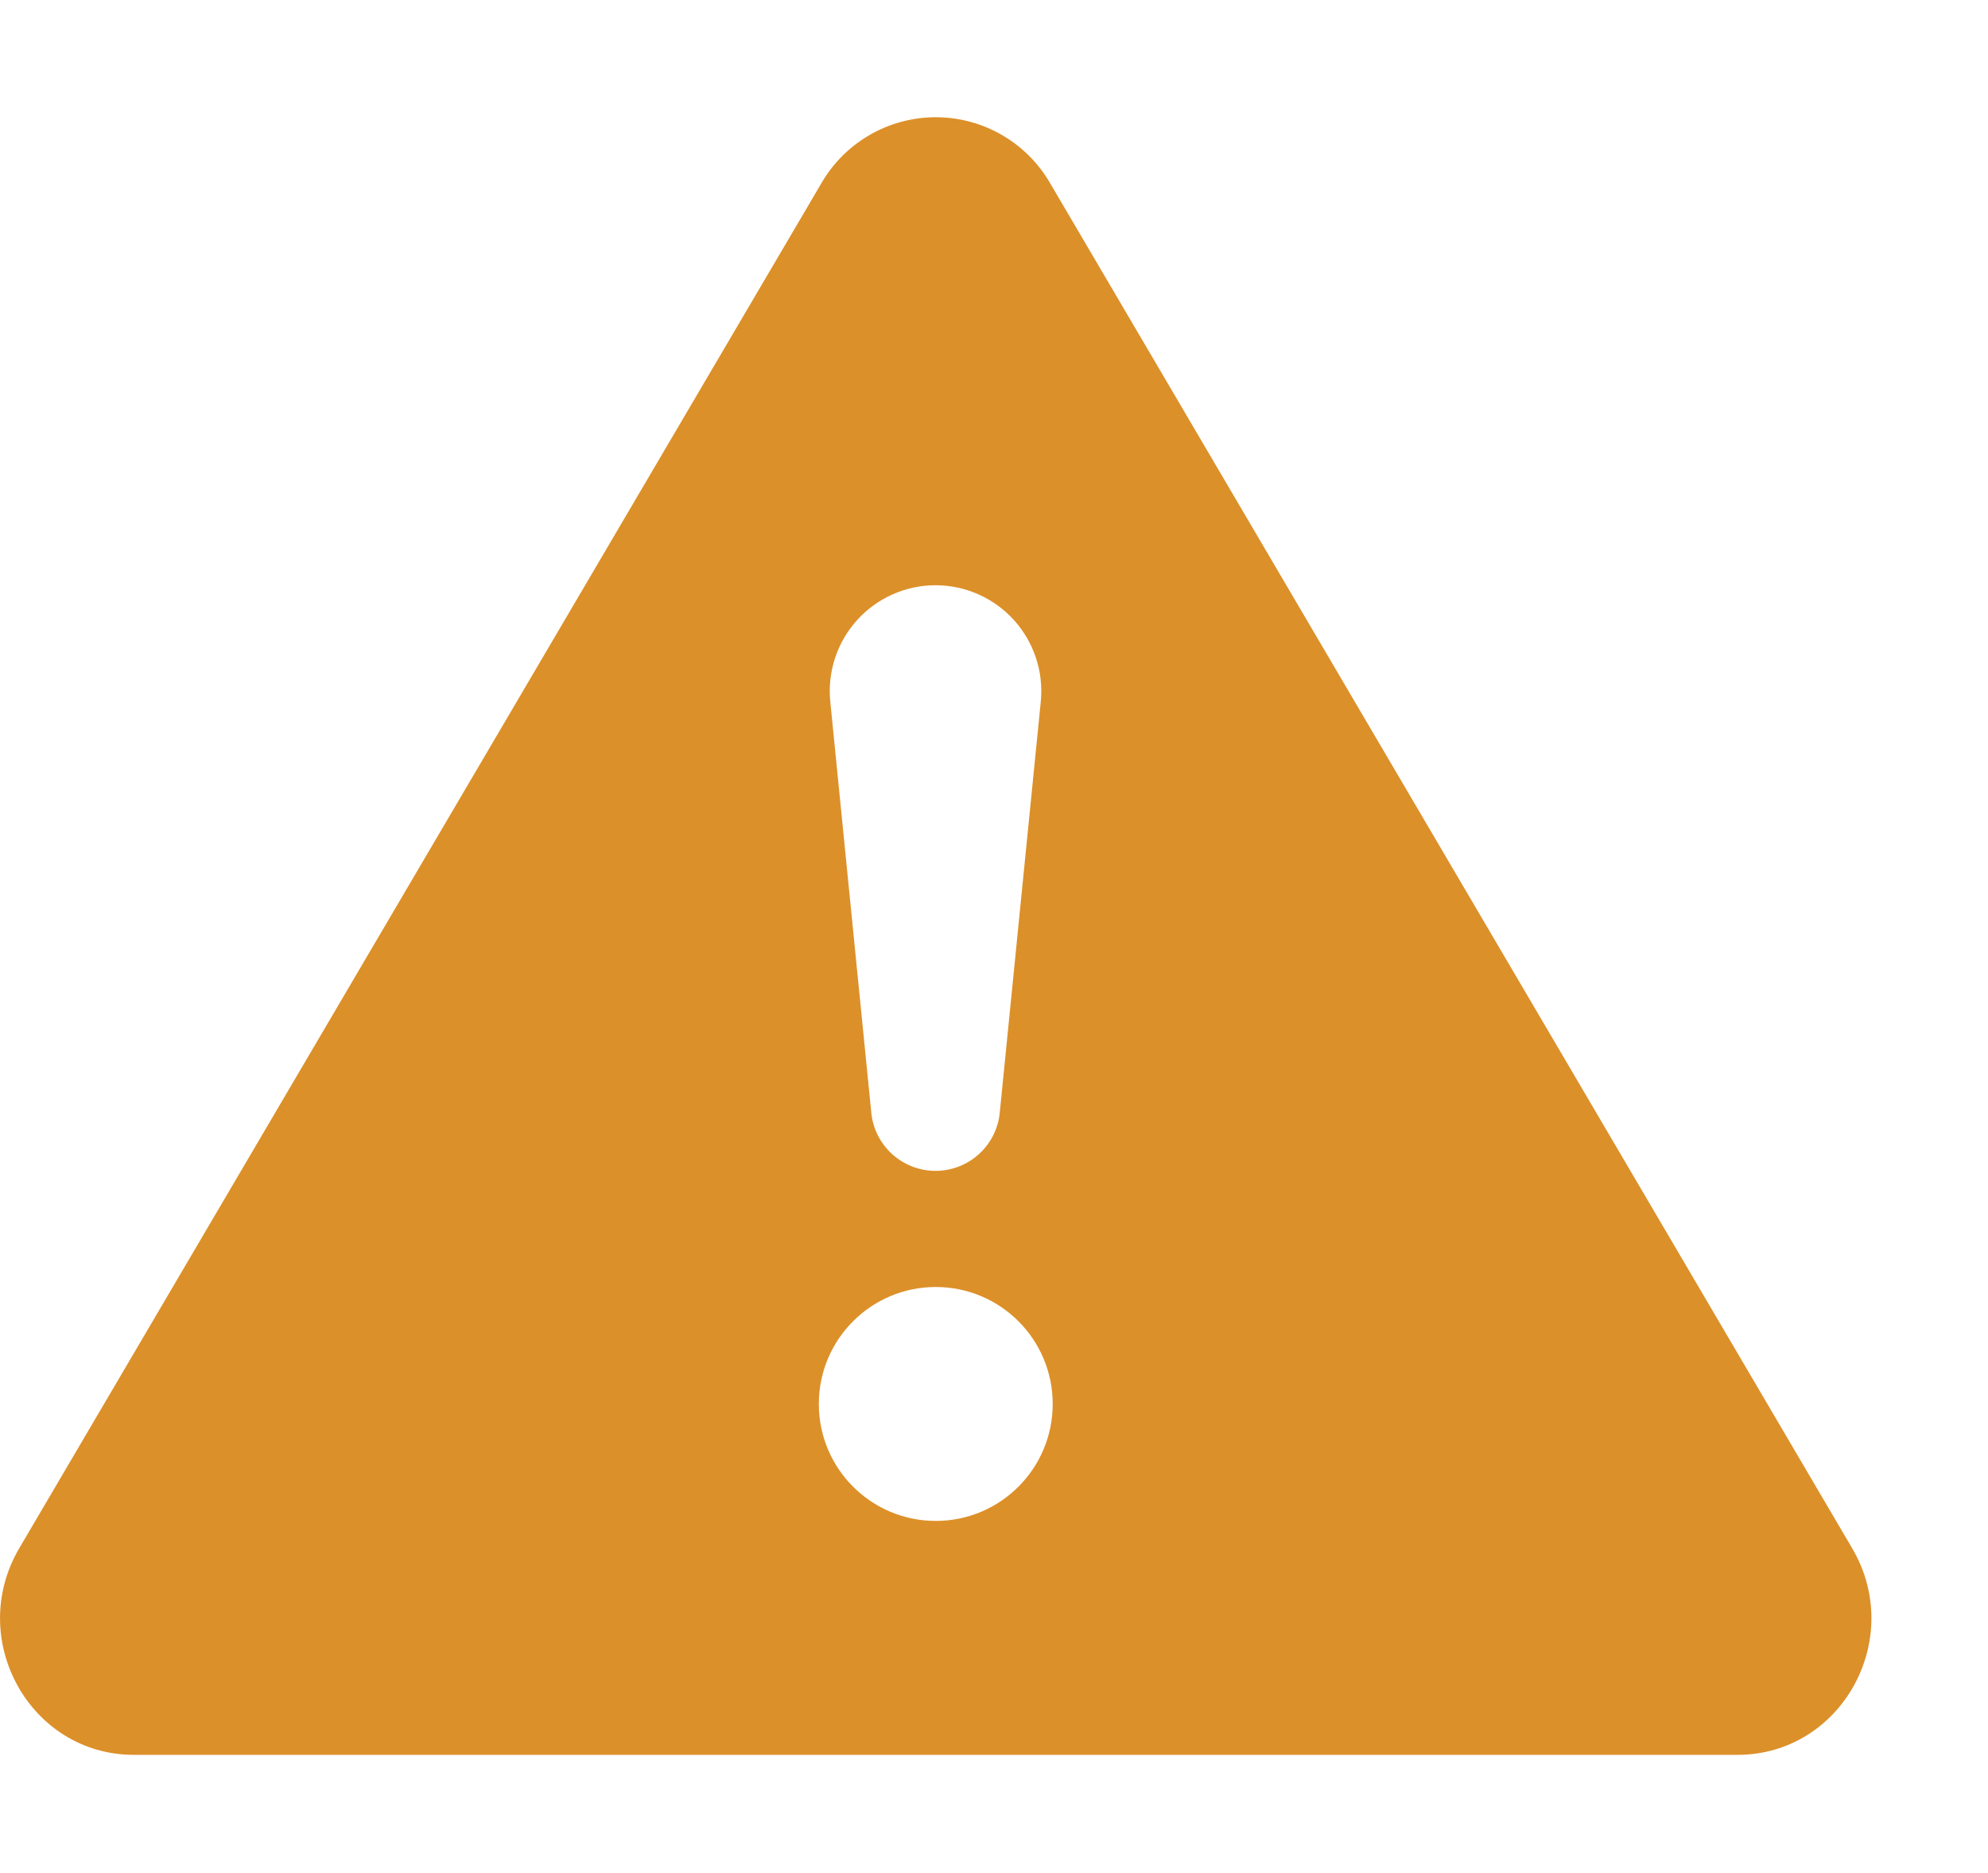
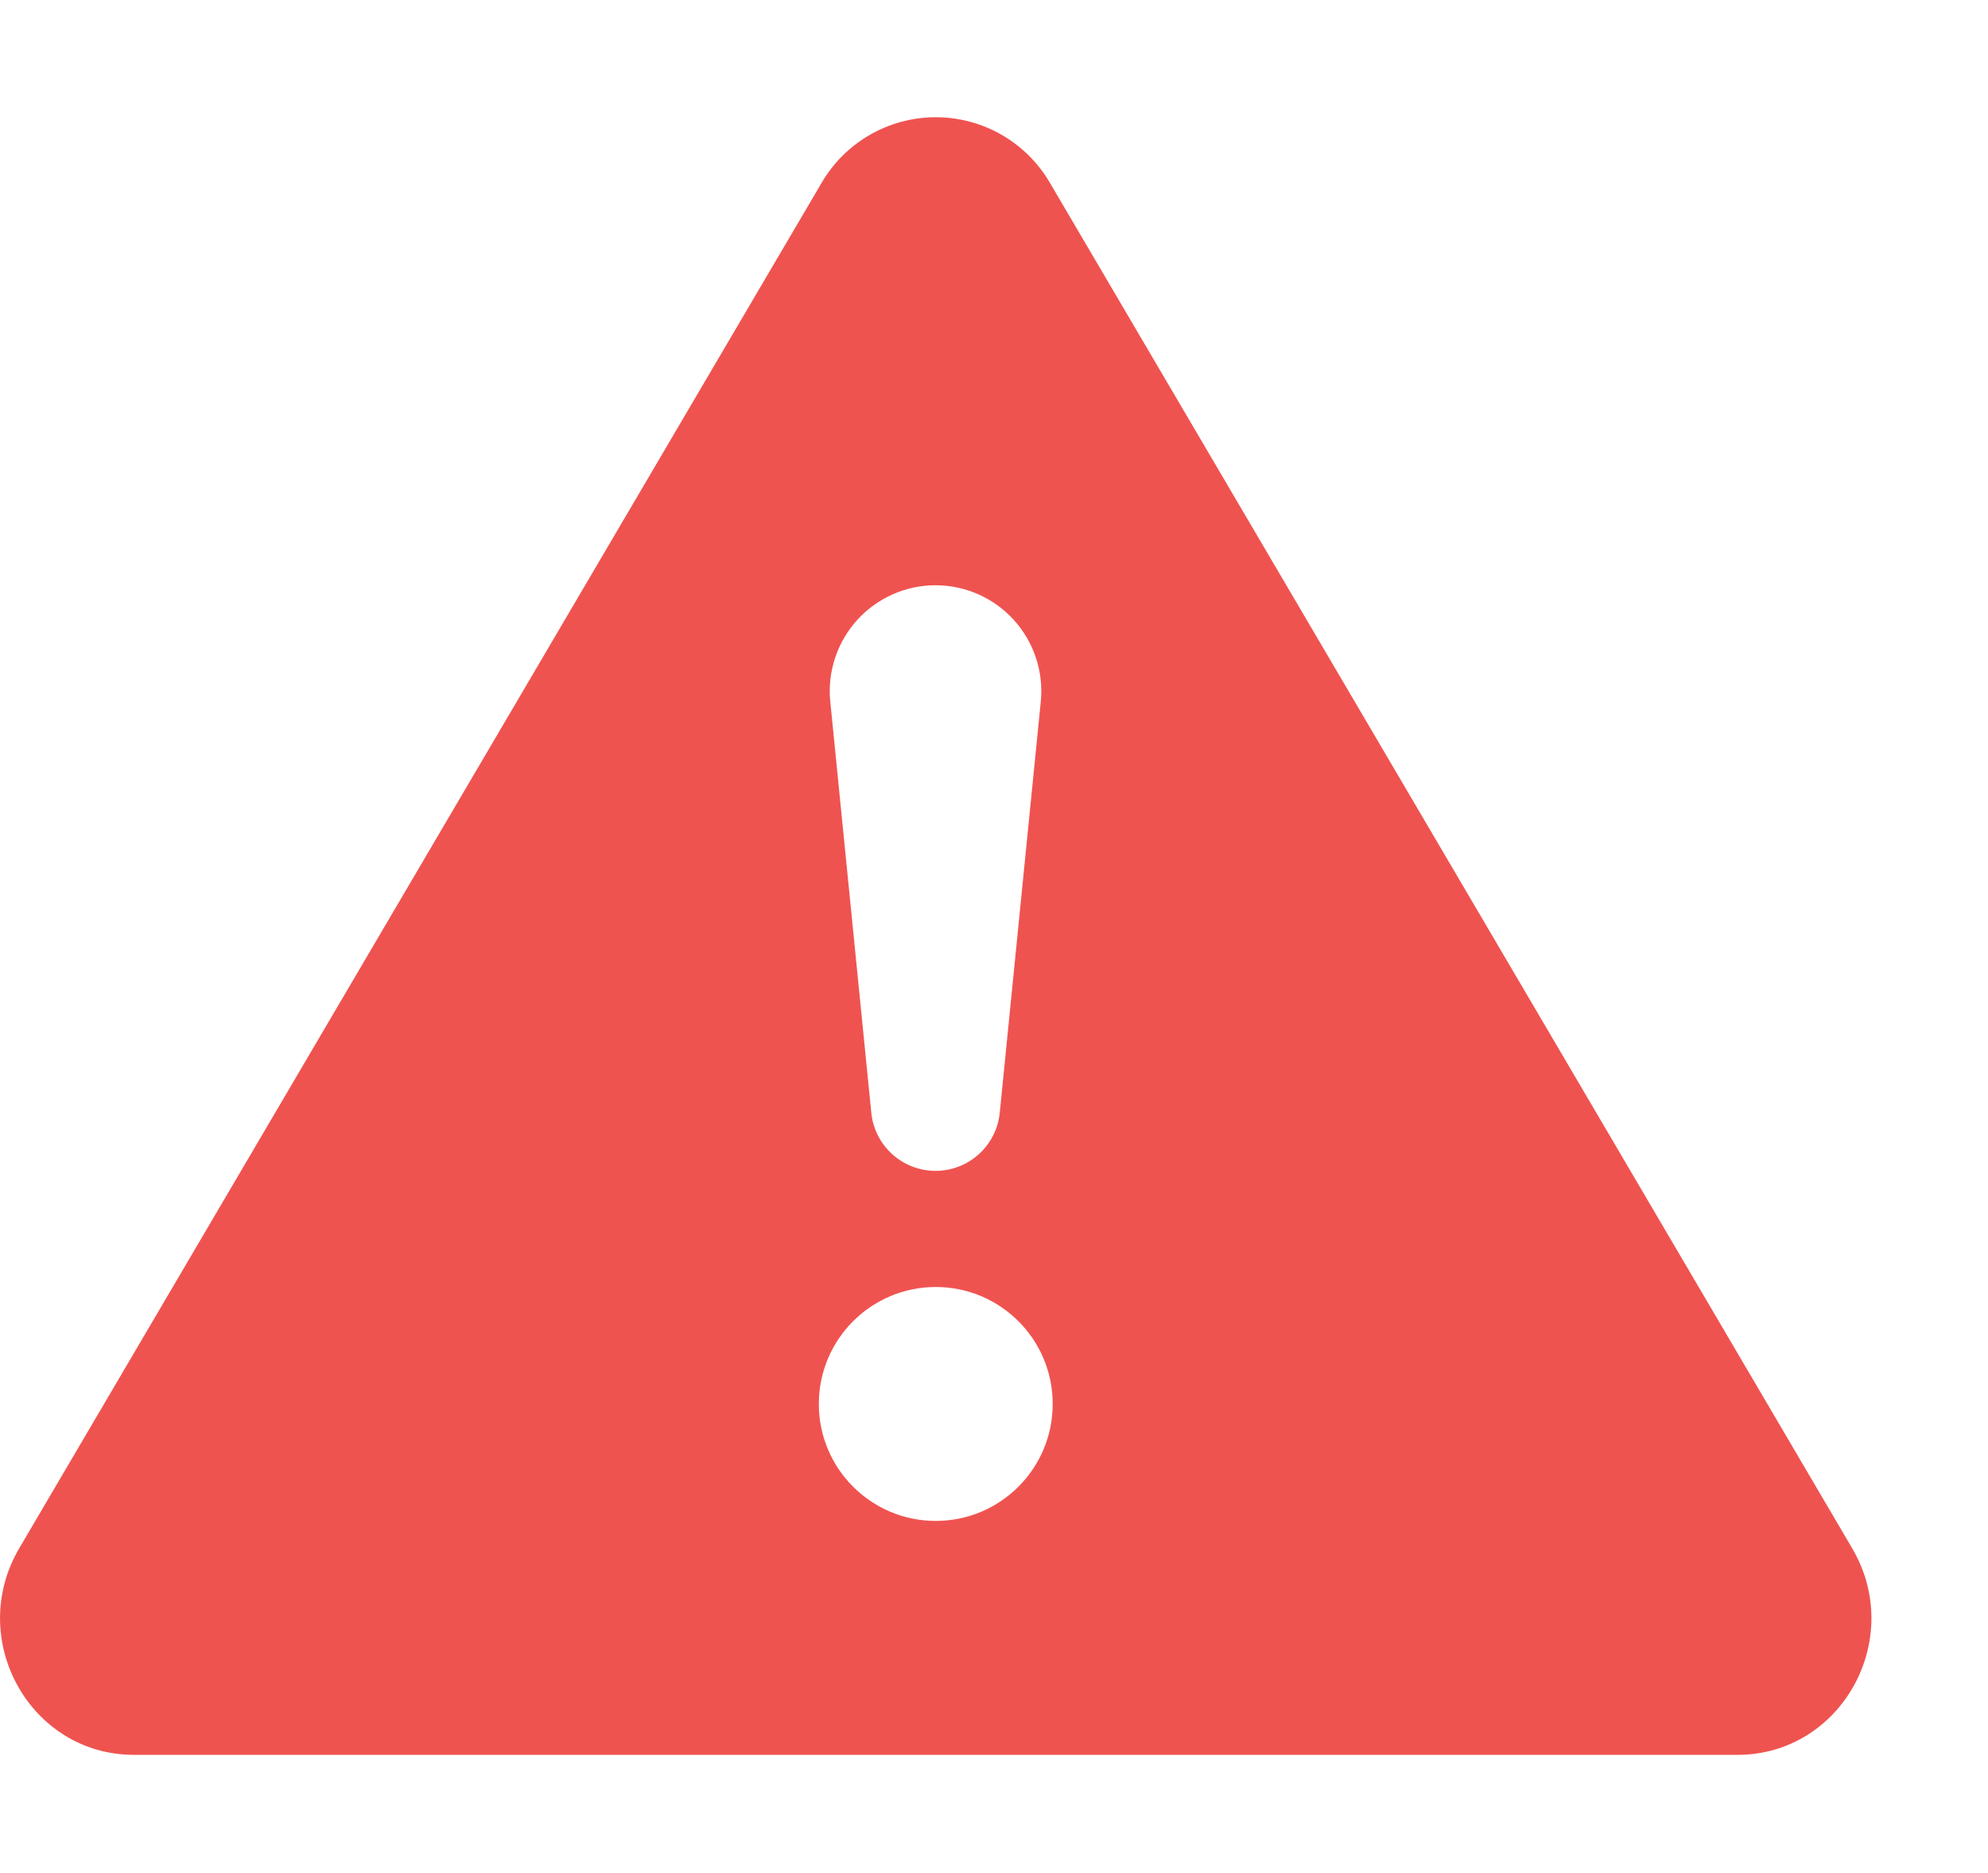
- <svg xmlns="http://www.w3.org/2000/svg" width="1.062em" height="1em" viewBox="0 0 17 16" class="bi bi-exclamation-triangle-fill" fill="#DC9029">
+ <svg xmlns="http://www.w3.org/2000/svg" width="1.062em" height="1em" viewBox="0 0 17 16" class="bi bi-exclamation-triangle-fill" fill="#EF5350">
  <path fill-rule="evenodd" d="M8.982 1.566a1.13 1.13 0 0 0-1.96 0L.165 13.233c-.457.778.091 1.767.98 1.767h13.713c.889 0 1.438-.99.98-1.767L8.982 1.566zM8 5a.905.905 0 0 0-.9.995l.35 3.507a.552.552 0 0 0 1.1 0l.35-3.507A.905.905 0 0 0 8 5zm.002 6a1 1 0 1 0 0 2 1 1 0 0 0 0-2z" />
</svg>
